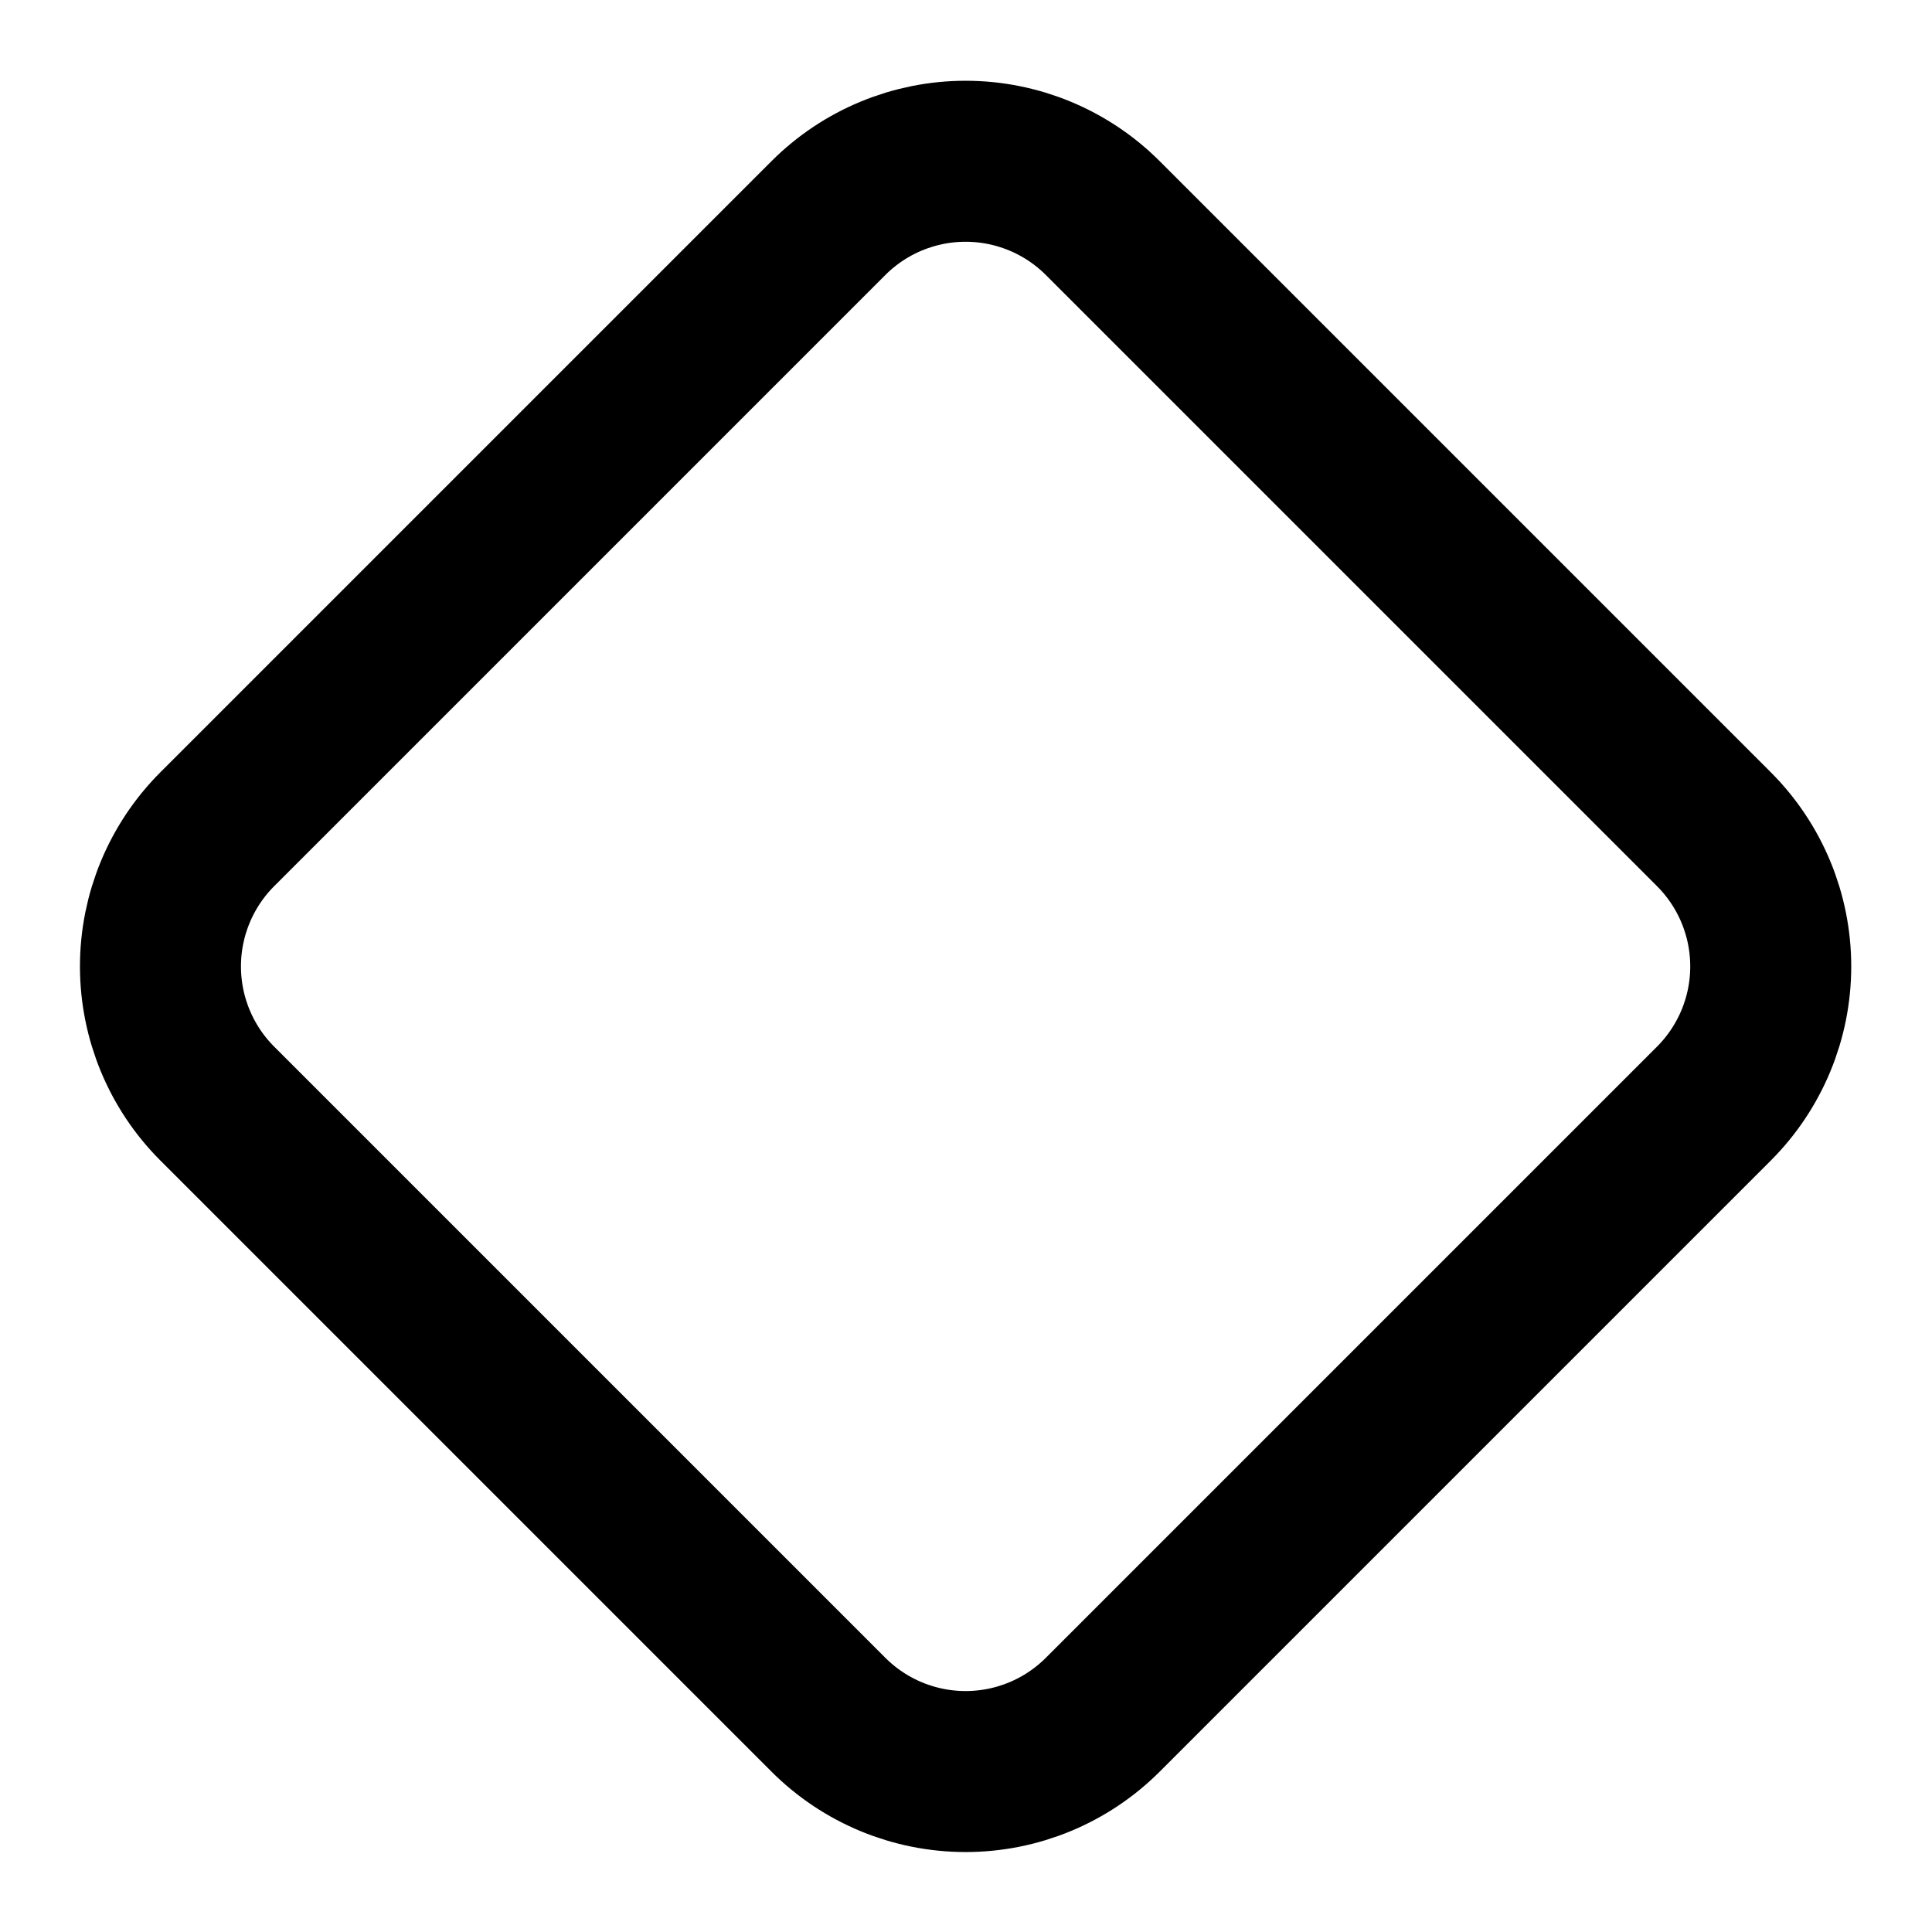
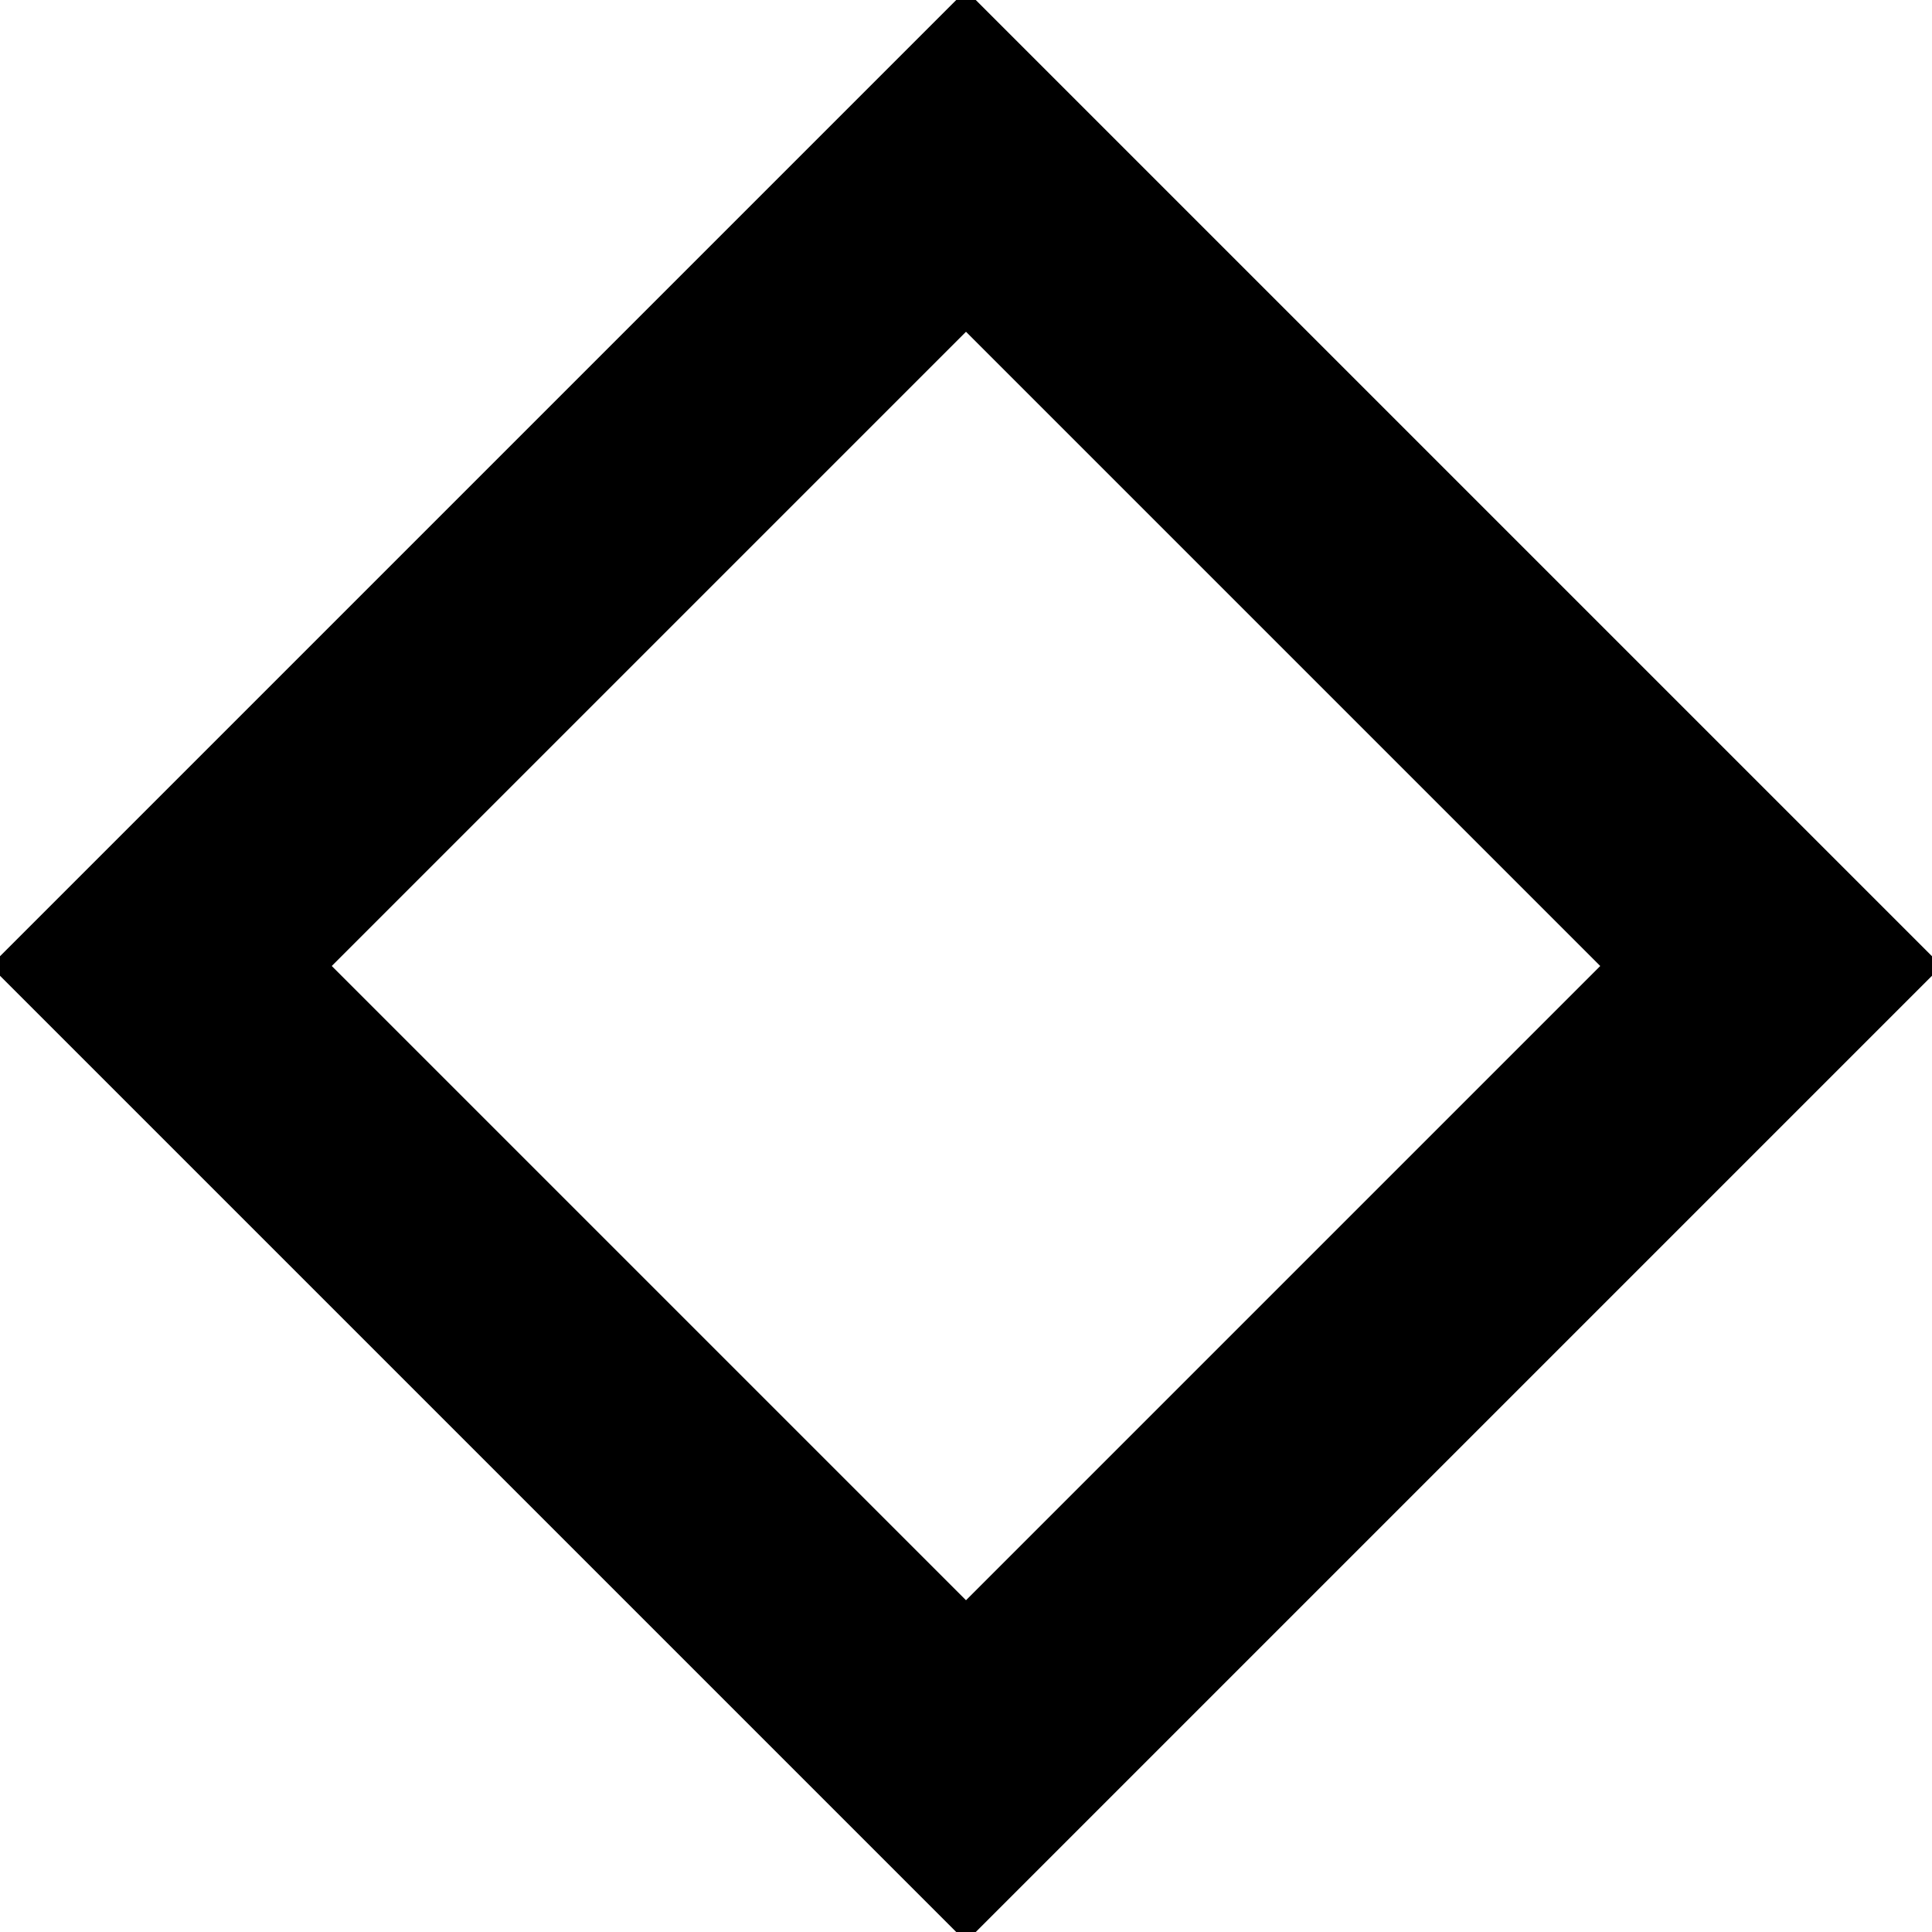
- <svg xmlns="http://www.w3.org/2000/svg" width="24" height="24" viewBox="0 0 24 24" fill="none" stroke="currentColor" stroke-width="2" stroke-linecap="round" stroke-linejoin="round">
-   <path d="M2.7 10.3a2.41 2.41 0 0 0 0 3.41l7.59 7.59a2.41 2.41 0 0 0 3.41 0l7.59-7.59a2.41 2.41 0 0 0 0-3.41l-7.59-7.59a2.41 2.41 0 0 0-3.41 0Z" />
+ <svg xmlns="http://www.w3.org/2000/svg" width="24" height="24" viewBox="0 0 24 24" fill="none" stroke="currentColor" stroke-width="3" stroke-linecap="square" stroke-linejoin="miter">
+   <path d="M12 2 22 12 12 22 2 12Z" />
</svg>
